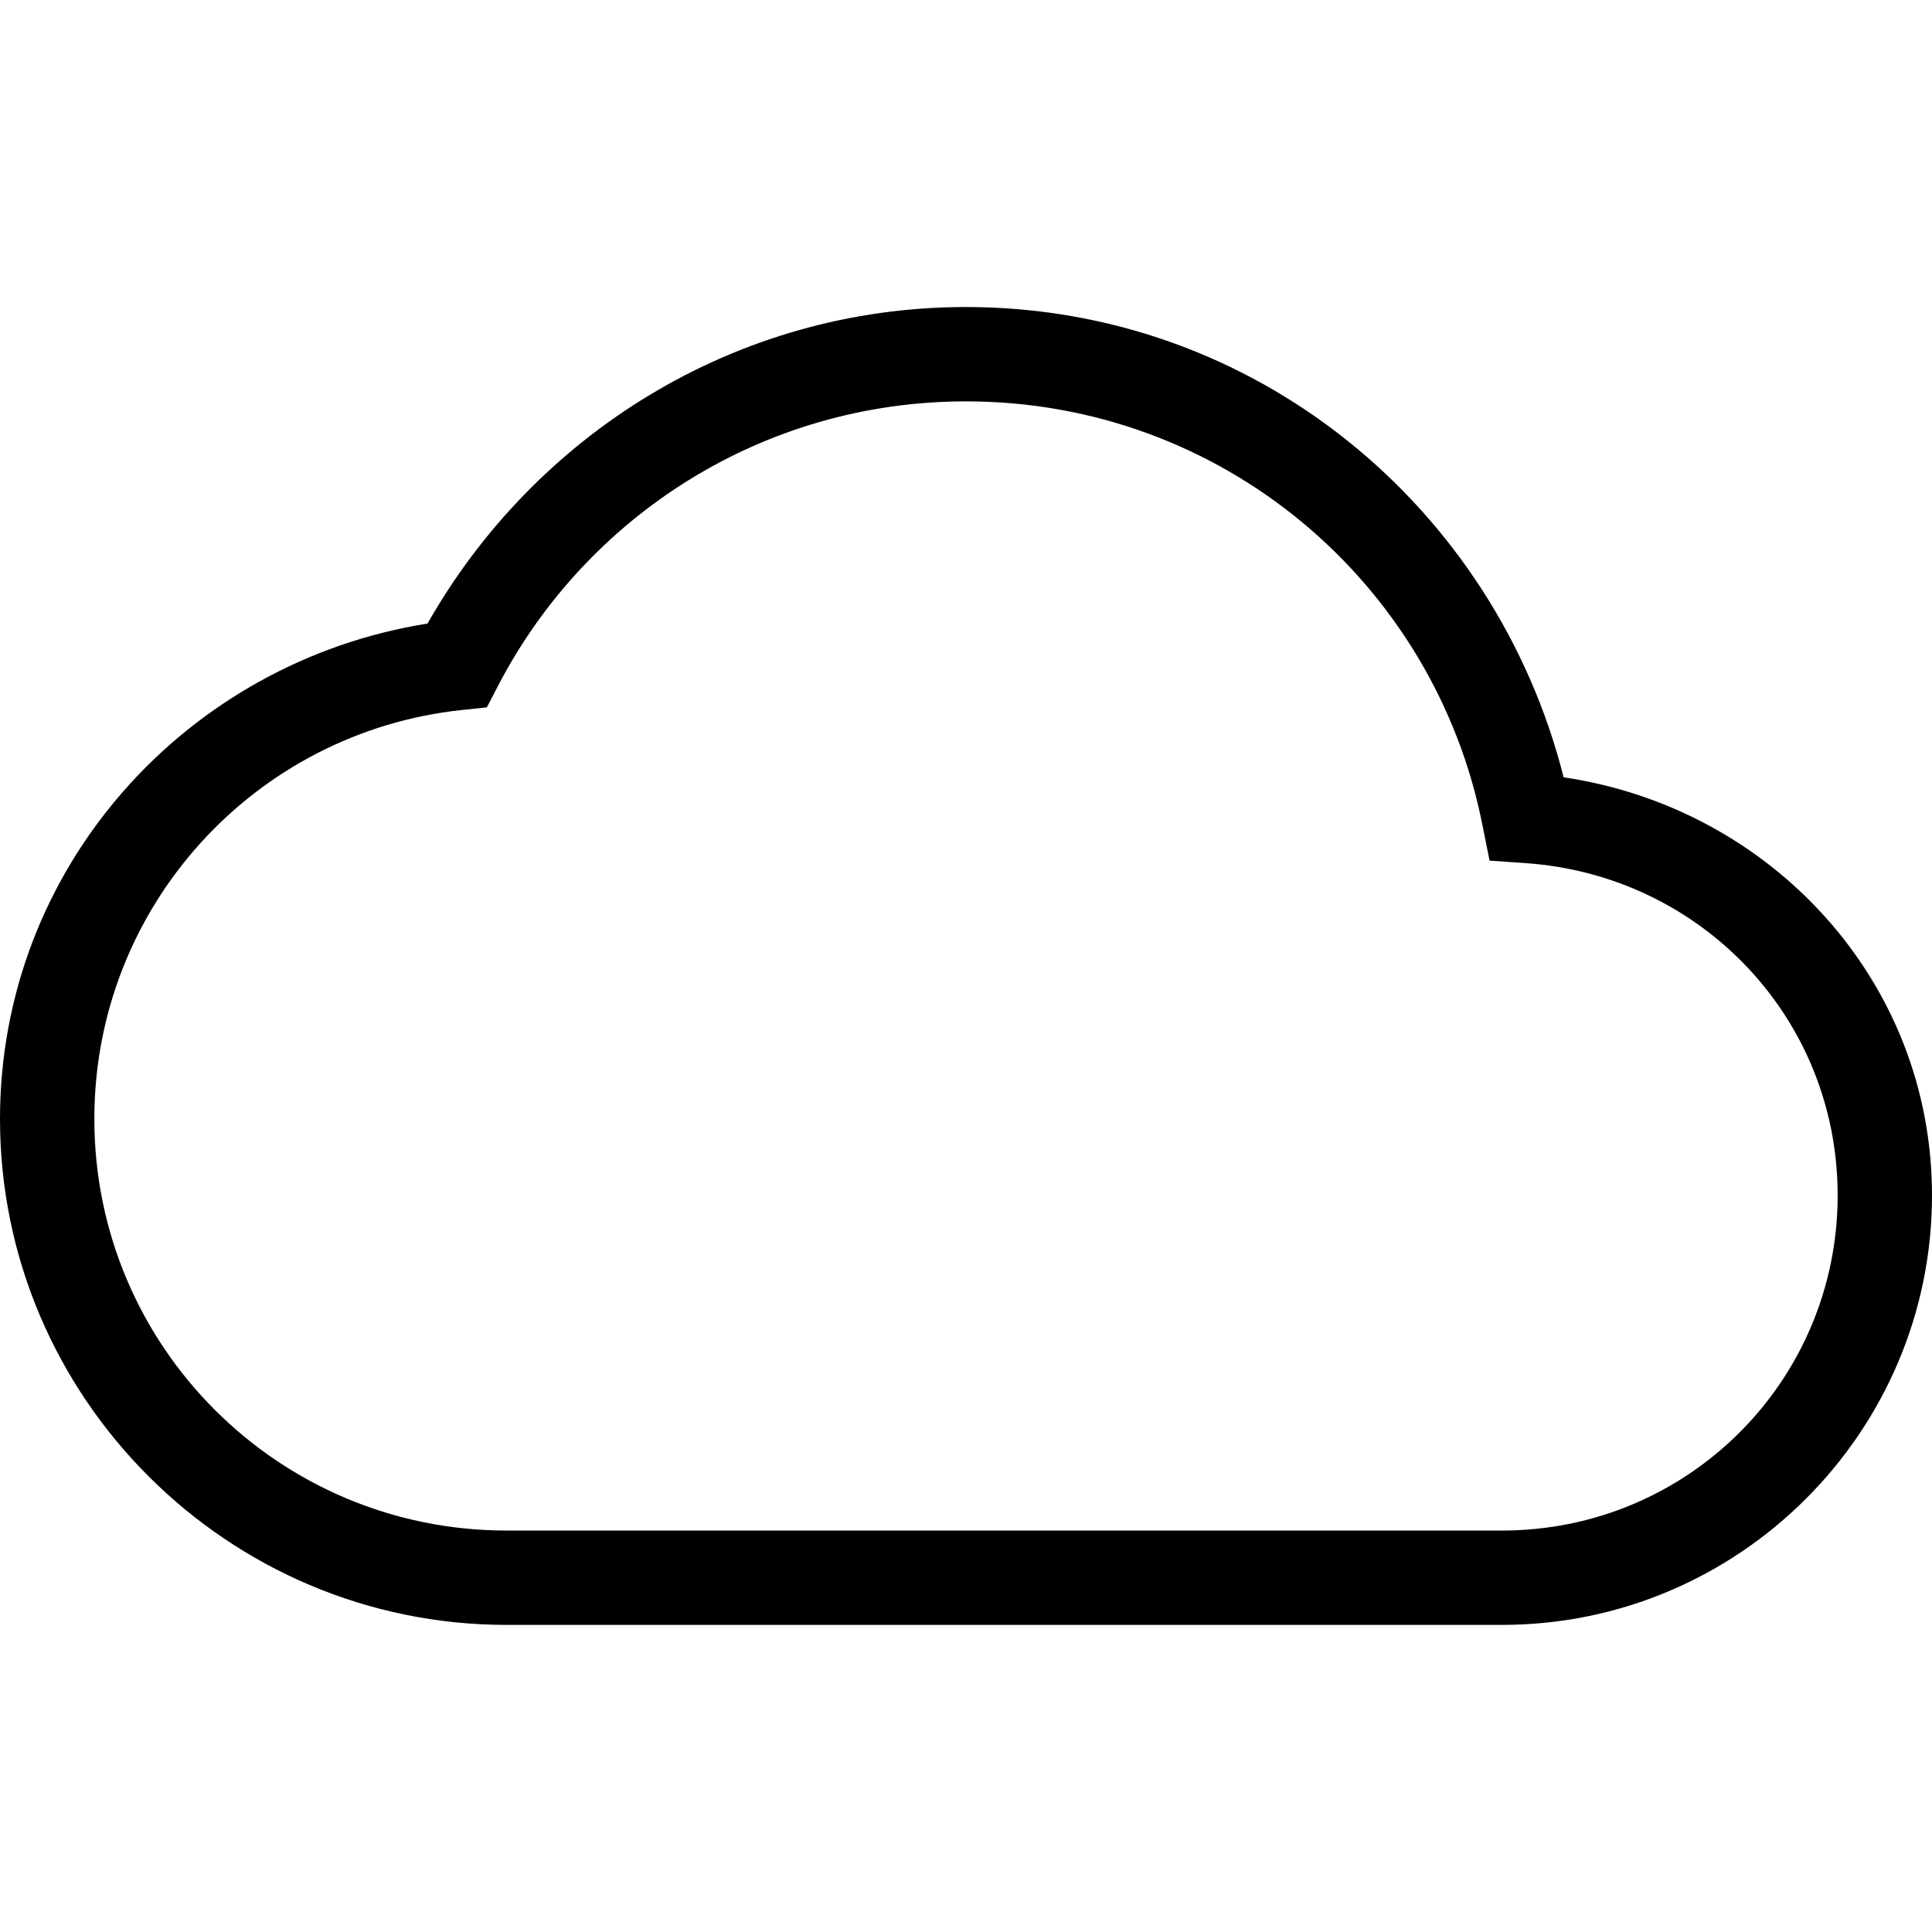
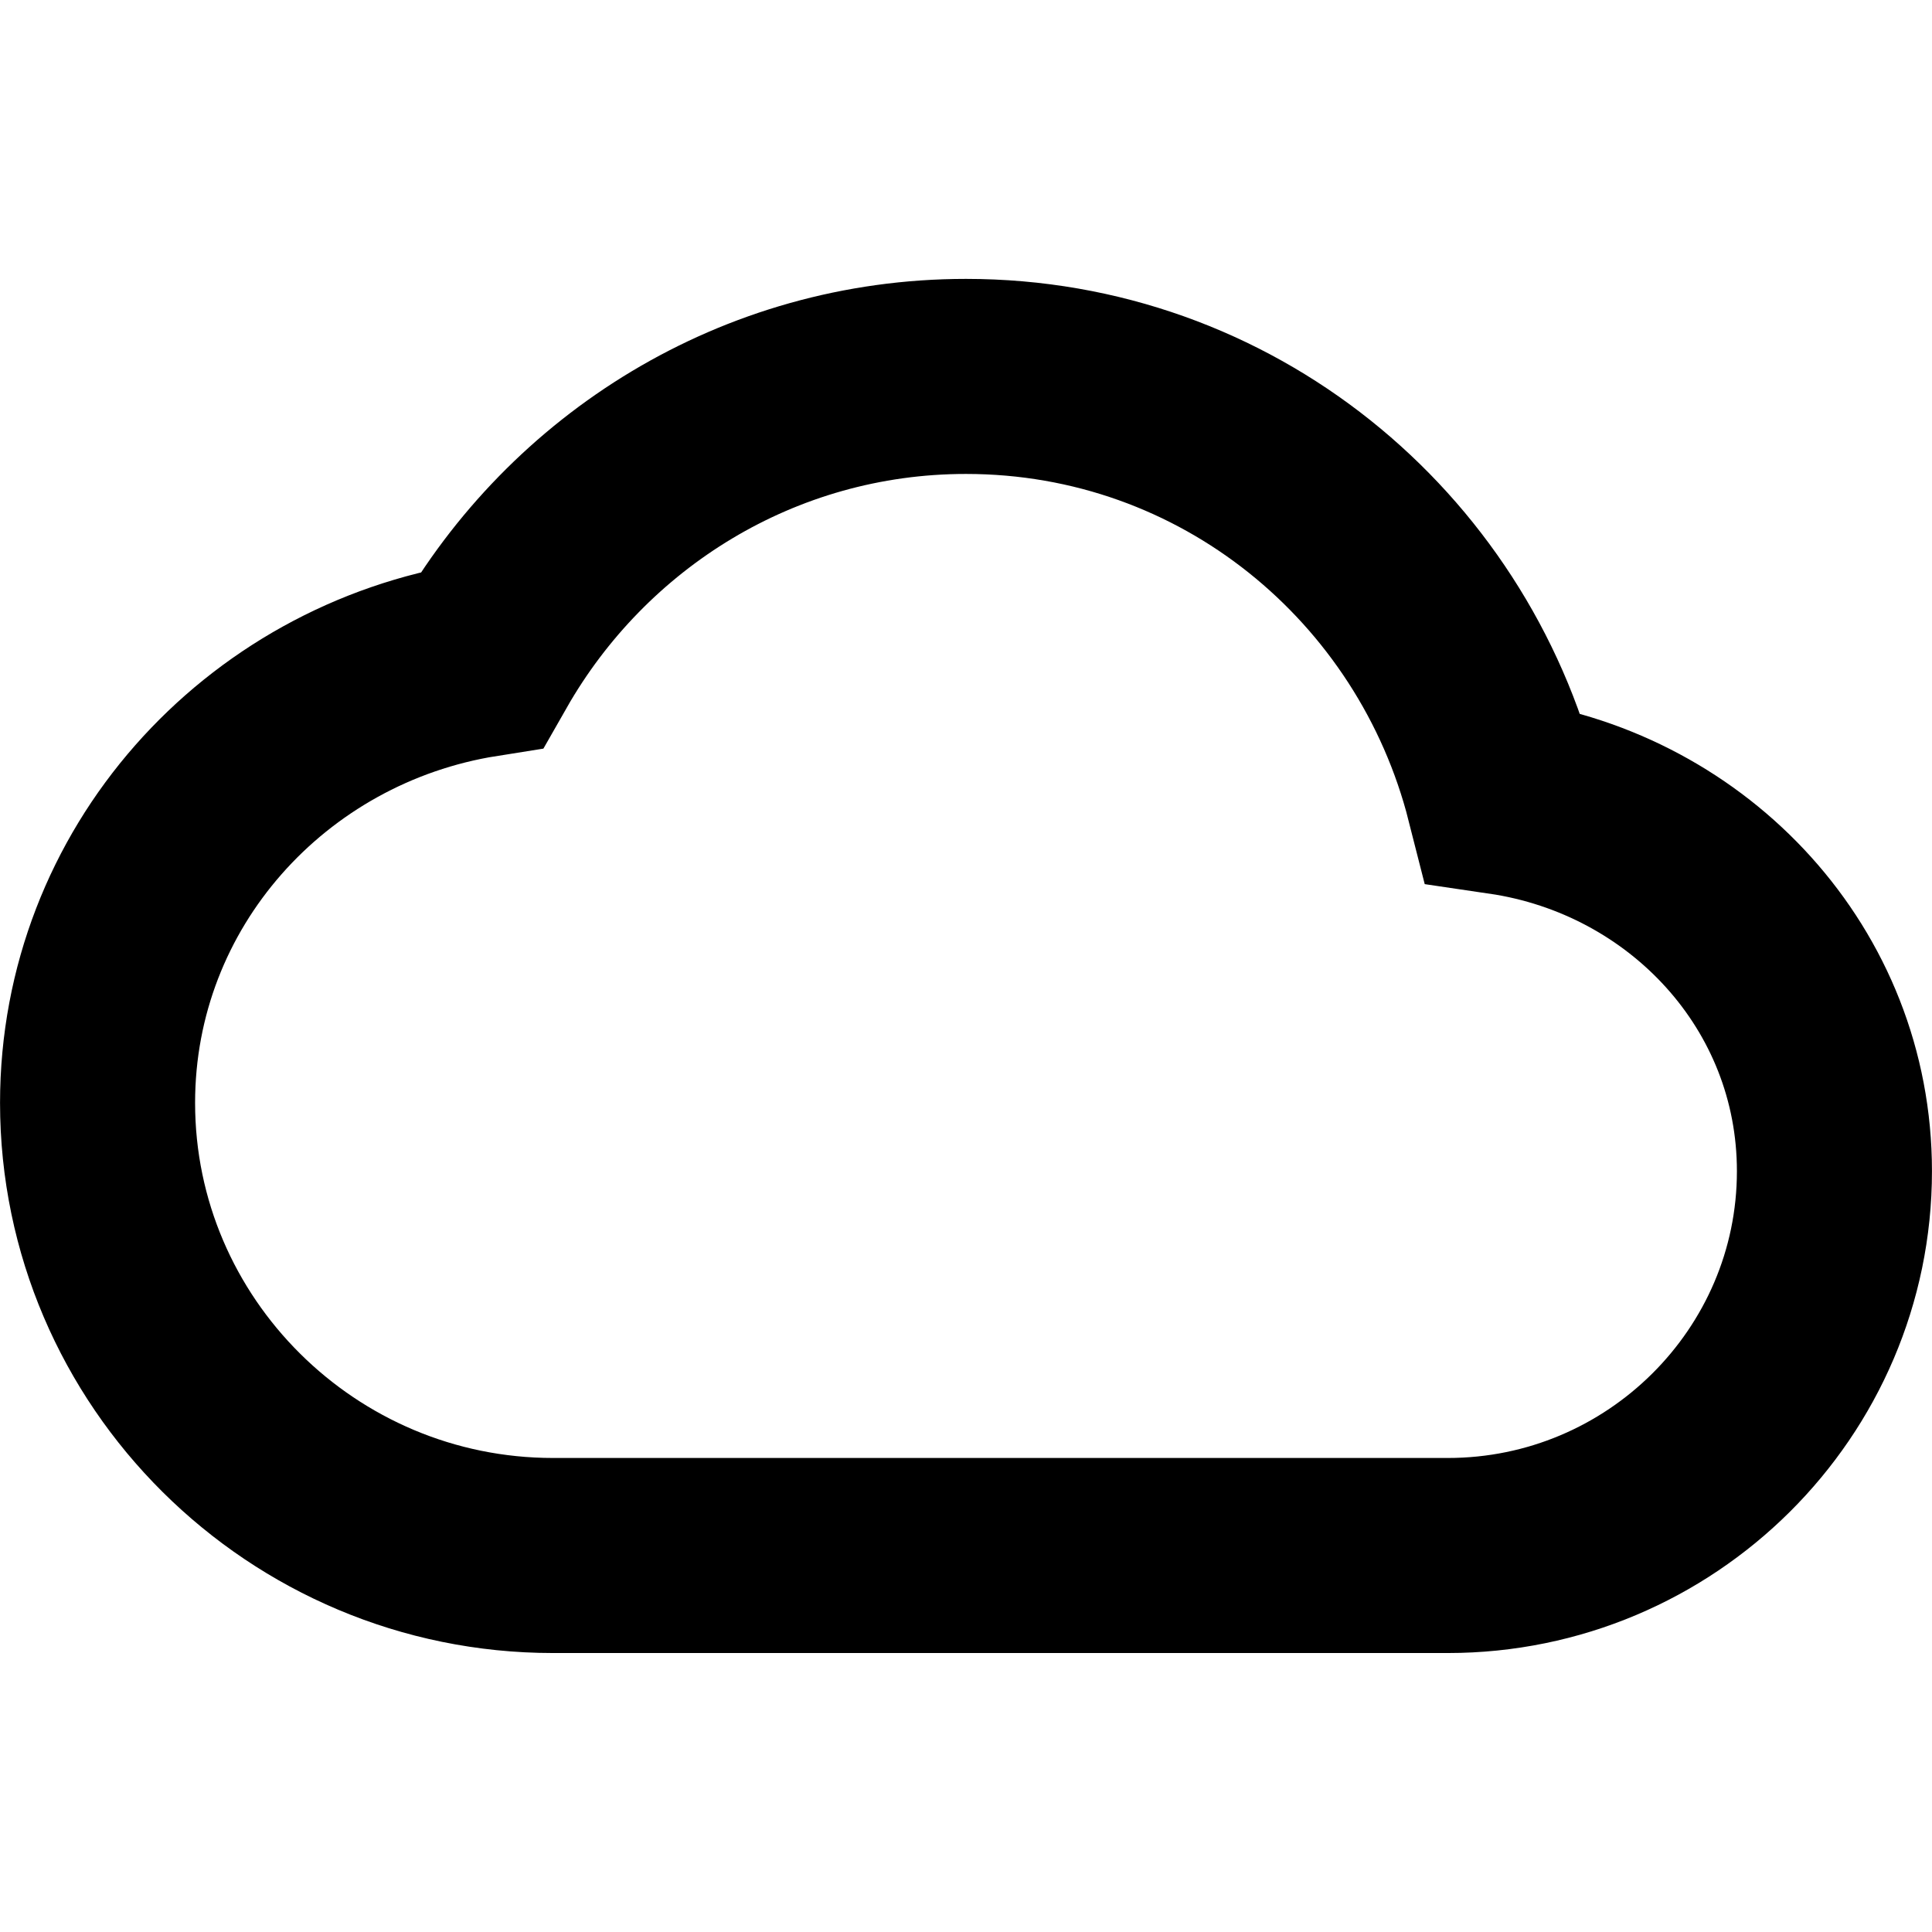
<svg xmlns="http://www.w3.org/2000/svg" width="1024" height="1024" viewBox="0 0 24 24" version="1.1" id="svg1">
  <defs id="defs1" />
-   <path style="baseline-shift:baseline;display:inline;overflow:visible;vector-effect:none;enable-background:accumulate;stop-color:#000000;stop-opacity:1;opacity:1" d="m 12,3.814 c -2.873,0 -5.363,1.595 -6.689,3.932 C 2.311,8.223 0,10.779 0,13.9 c 0,3.462 2.828,6.285 6.293,6.285 H 18.658 C 21.6,20.186 24,17.789 24,14.85 24,12.18 21.996,10.036 19.424,9.656 18.578,6.308 15.6,3.814 12,3.814 Z m 0,1.172 c 3.185,0 5.822,2.258 6.416,5.266 l 0.088,0.439 0.447,0.031 c 2.175,0.15 3.877,1.923 3.877,4.127 0,2.305 -1.861,4.164 -4.17,4.164 H 6.293 c -2.831,0 -5.121,-2.287 -5.121,-5.113 0,-2.639 1.995,-4.807 4.564,-5.08 l 0.312,-0.033 0.145,-0.279 C 7.284,6.416 9.473,4.986 12,4.986 Z" id="path1" />
+   <path style="baseline-shift:baseline;display:inline;overflow:visible;opacity:1;fill:none;stroke:#000000;stroke-width:2.423;stroke-dasharray:none;stroke-opacity:1;enable-background:accumulate;stop-color:#000000;stop-opacity:1" d="m 12,4.676 c -2.583,0 -4.822,1.427 -6.014,3.518 C 3.289,8.621 1.212,10.908 1.212,13.7 c 0,3.098 2.542,5.623 5.658,5.623 H 17.986 c 2.645,0 4.802,-2.144 4.802,-4.774 0,-2.389 -1.802,-4.307 -4.114,-4.647 C 17.914,6.907 15.237,4.676 12,4.676 Z" id="path2" />
</svg>
